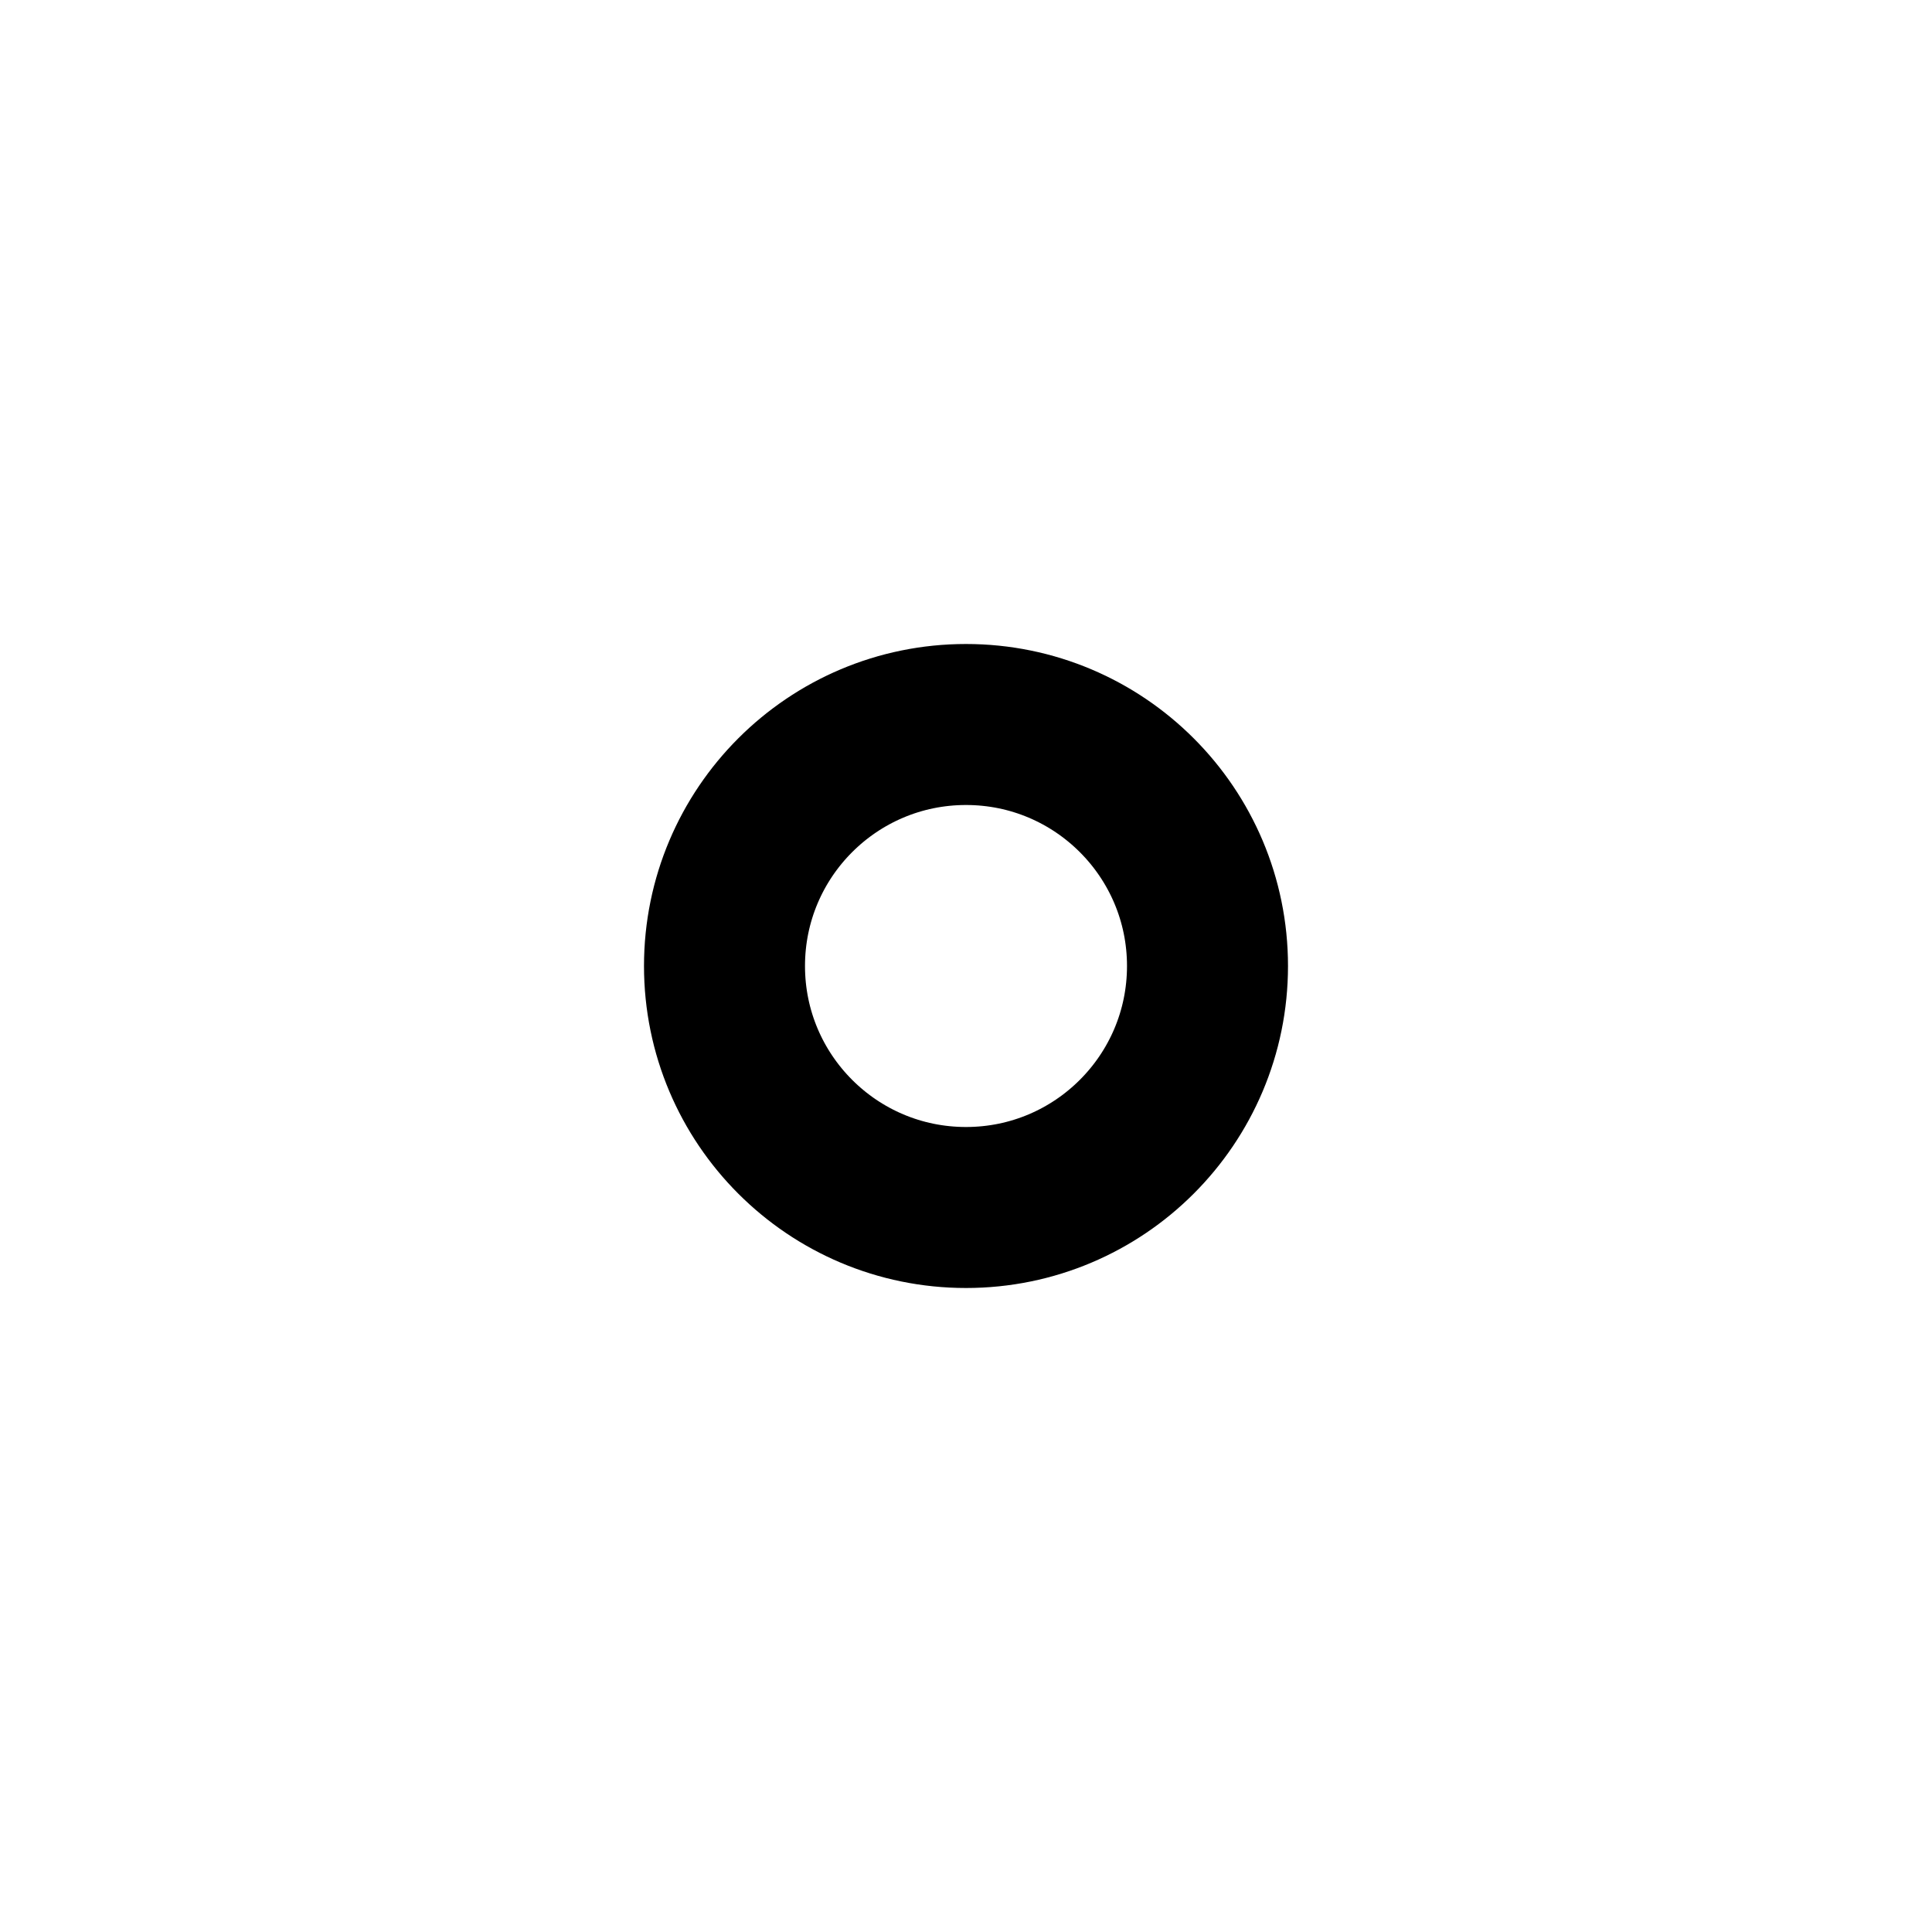
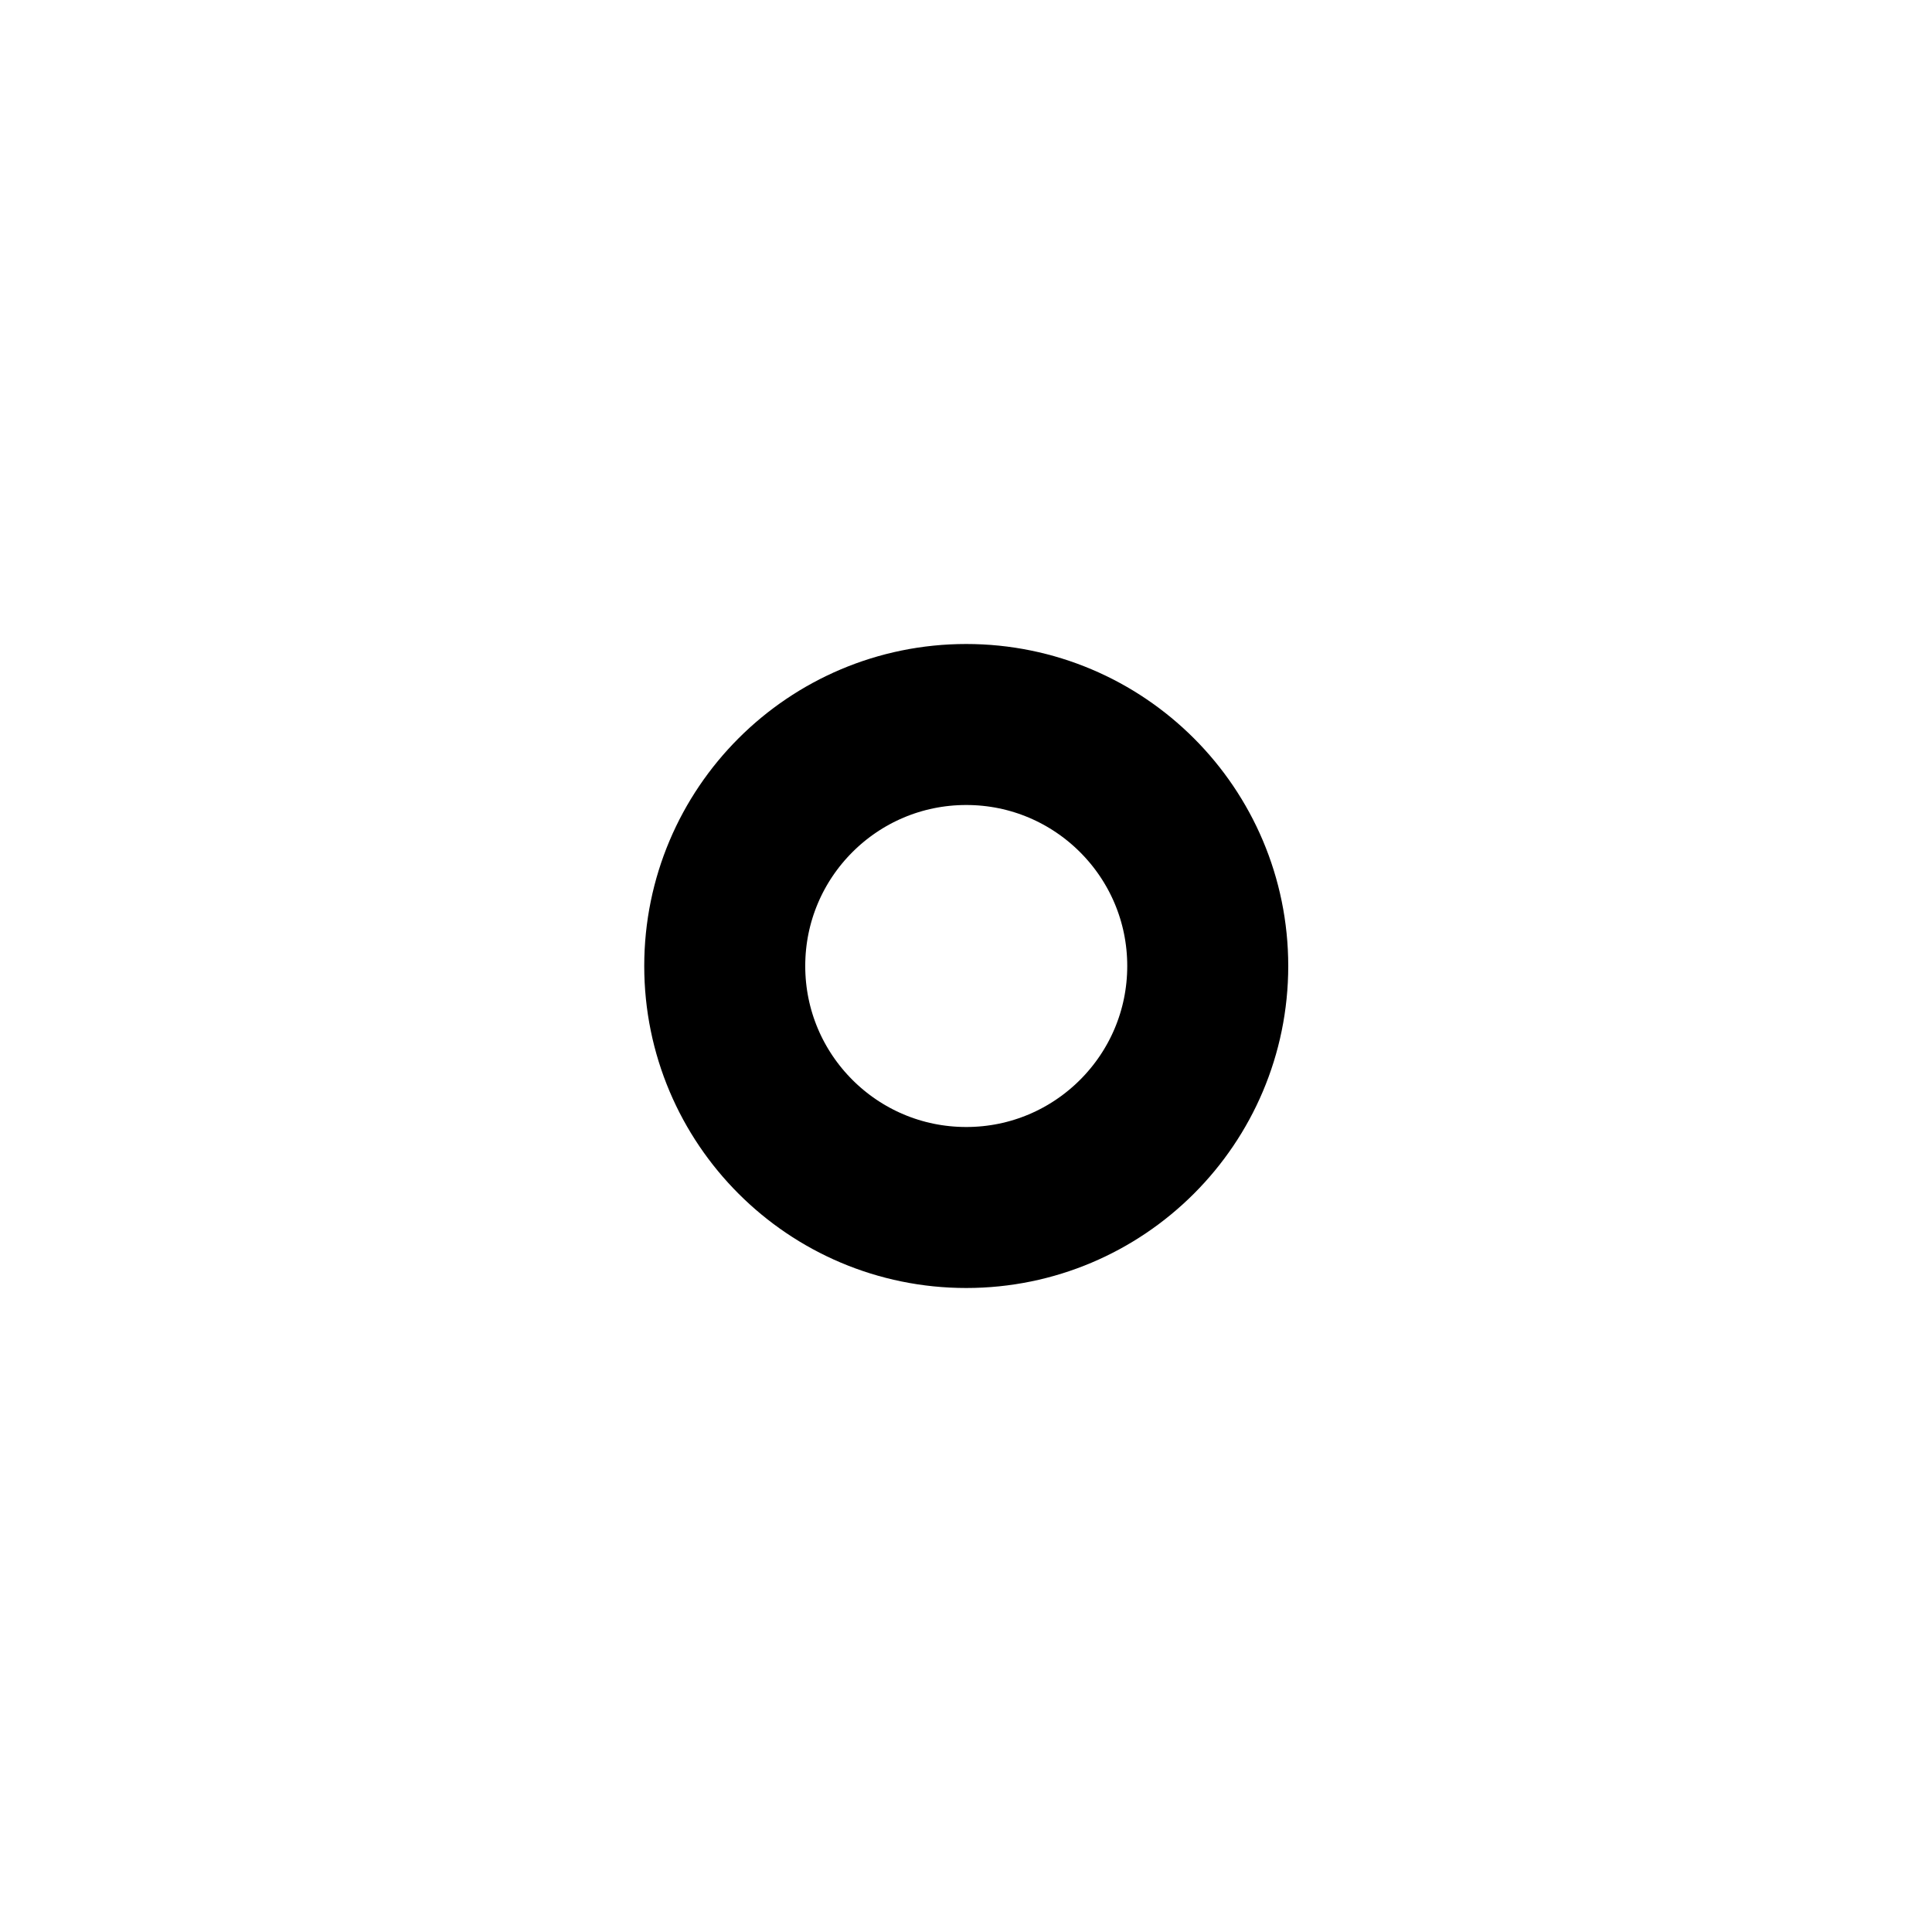
<svg xmlns="http://www.w3.org/2000/svg" width="24" height="24" viewBox="0 0 24 24" fill="none">
-   <path d="M15 12C15 10.343 13.657 9 12 9C10.343 9 9 10.343 9 12C9 13.657 10.343 15 12 15C13.657 15 15 13.657 15 12Z" stroke="black" stroke-width="2" stroke-linecap="round" stroke-linejoin="round" />
+   <path d="M9.003 12C9.003 10.343 10.346 9 12.003 9C13.659 9 15.003 10.343 15.003 12C15.003 13.657 13.659 15 12.003 15C10.346 15 9.003 13.657 9.003 12Z" stroke="black" stroke-width="2" stroke-linecap="round" stroke-linejoin="round" />
</svg>
